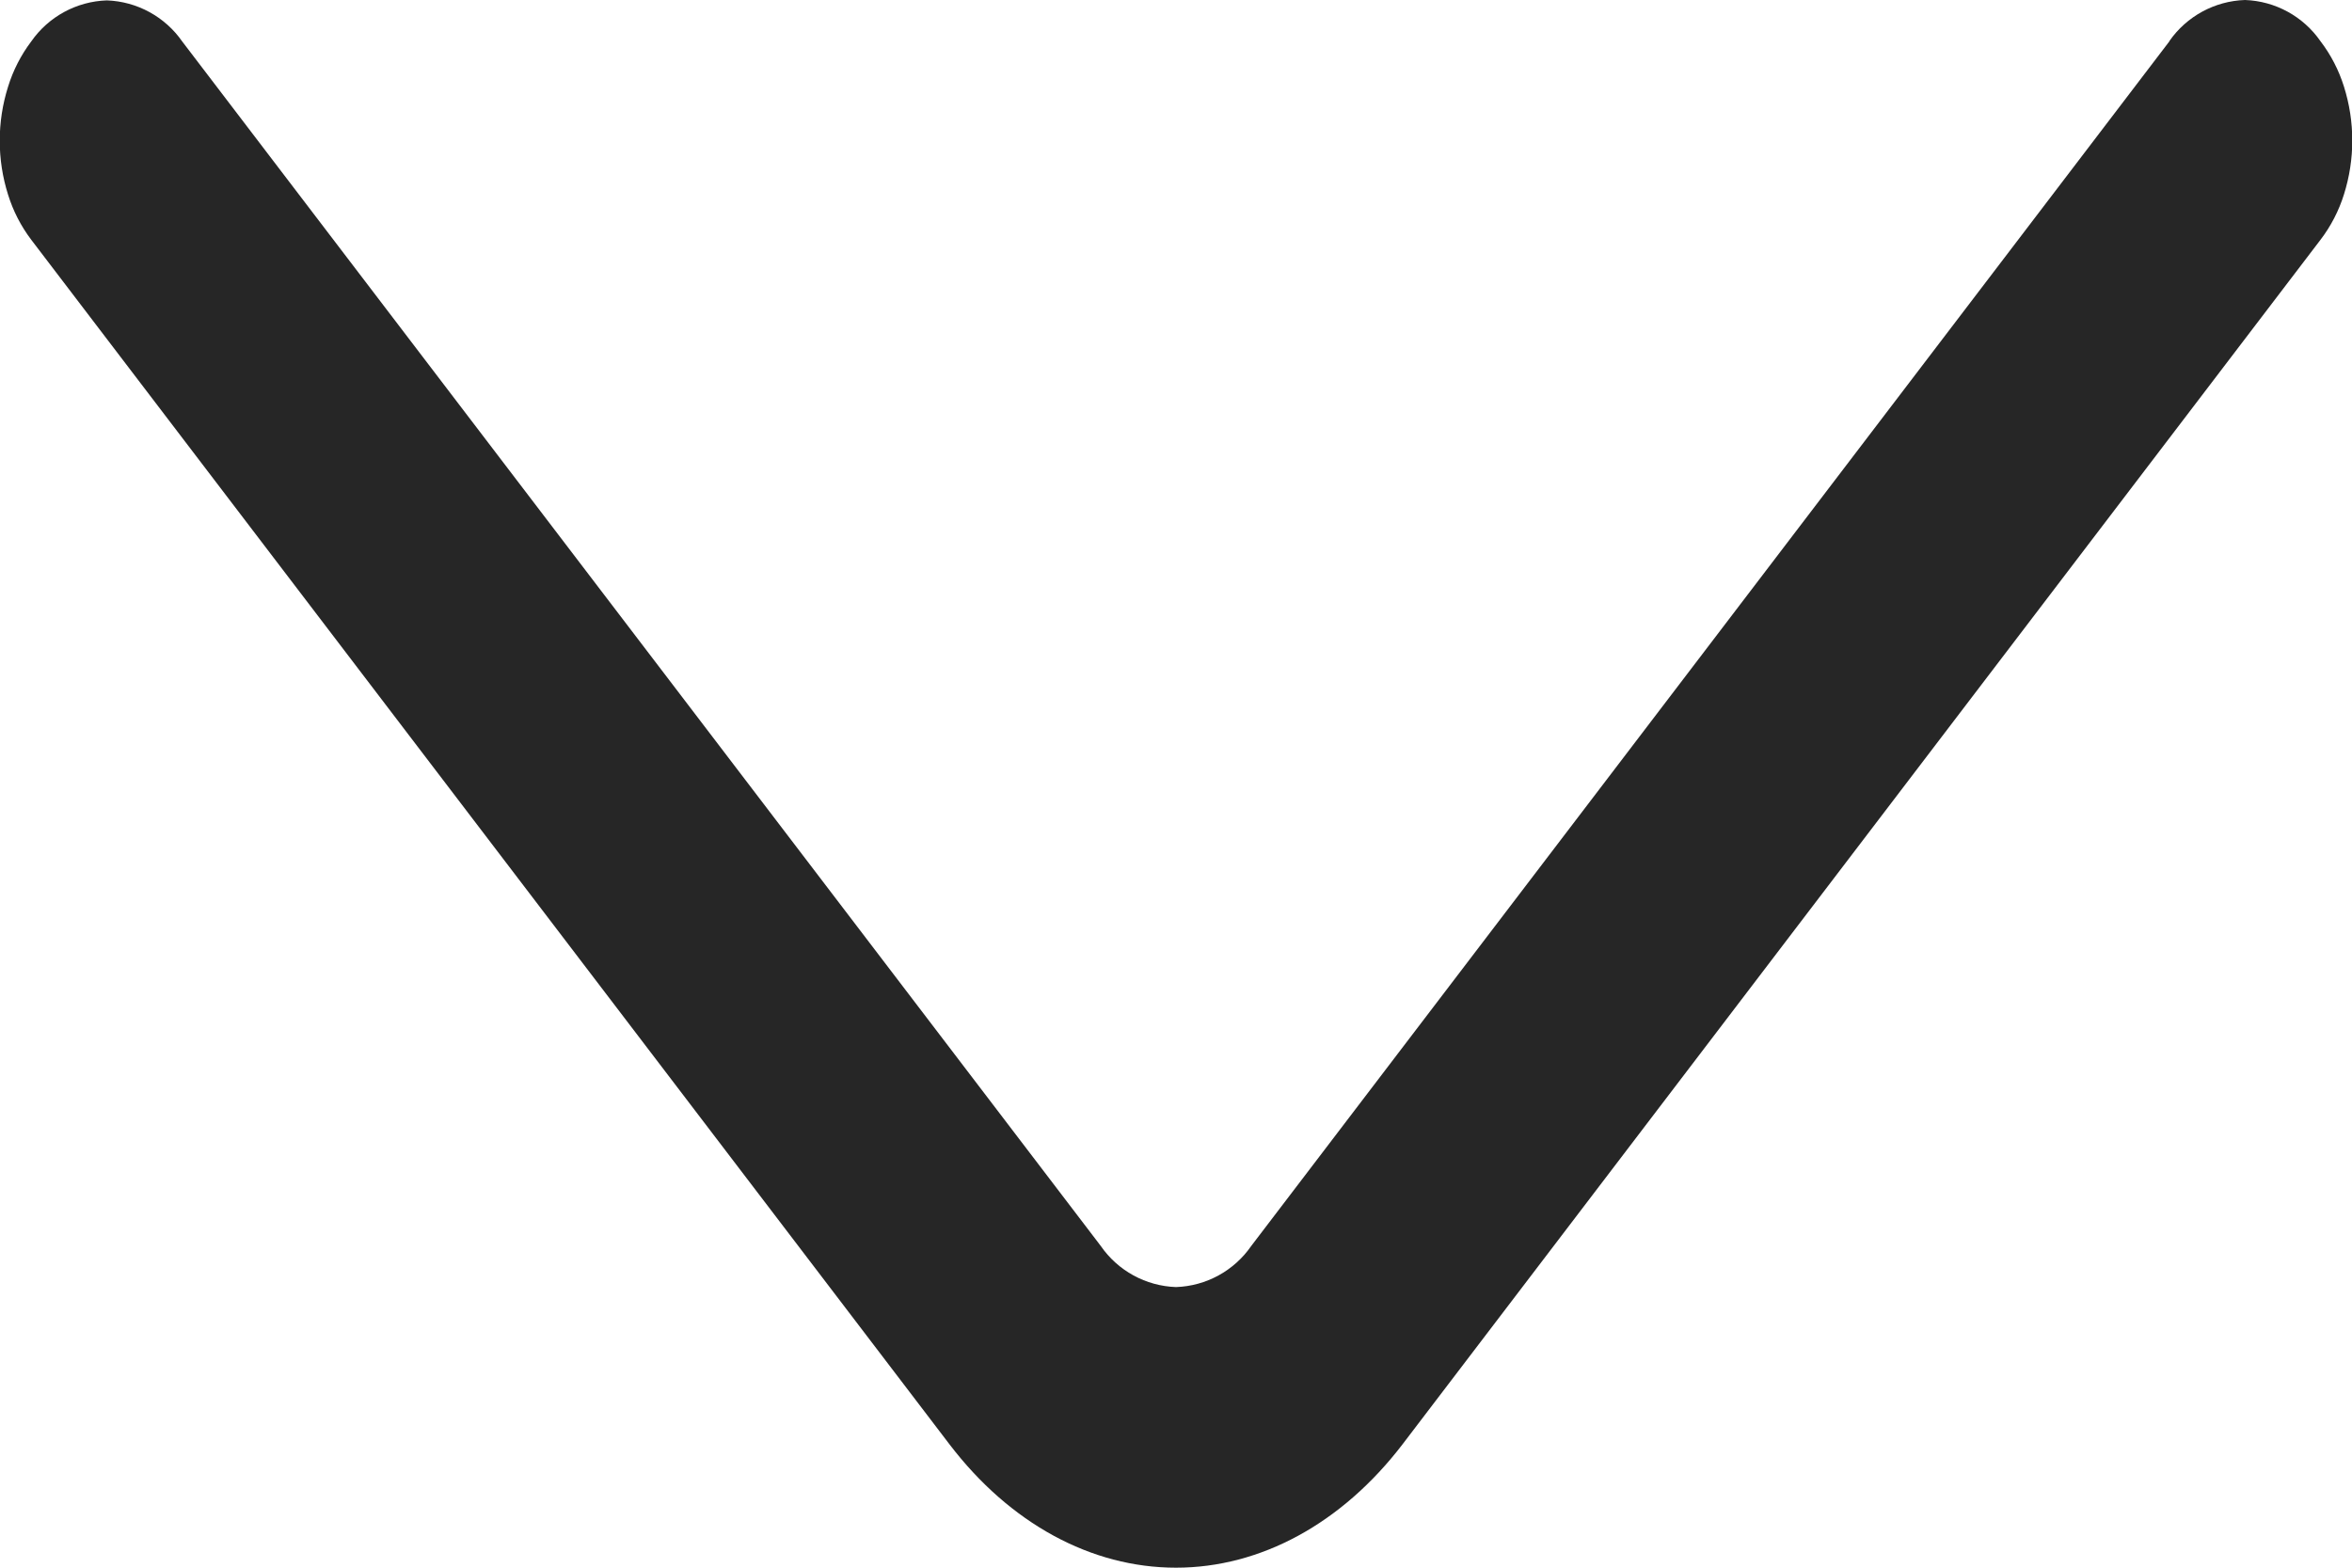
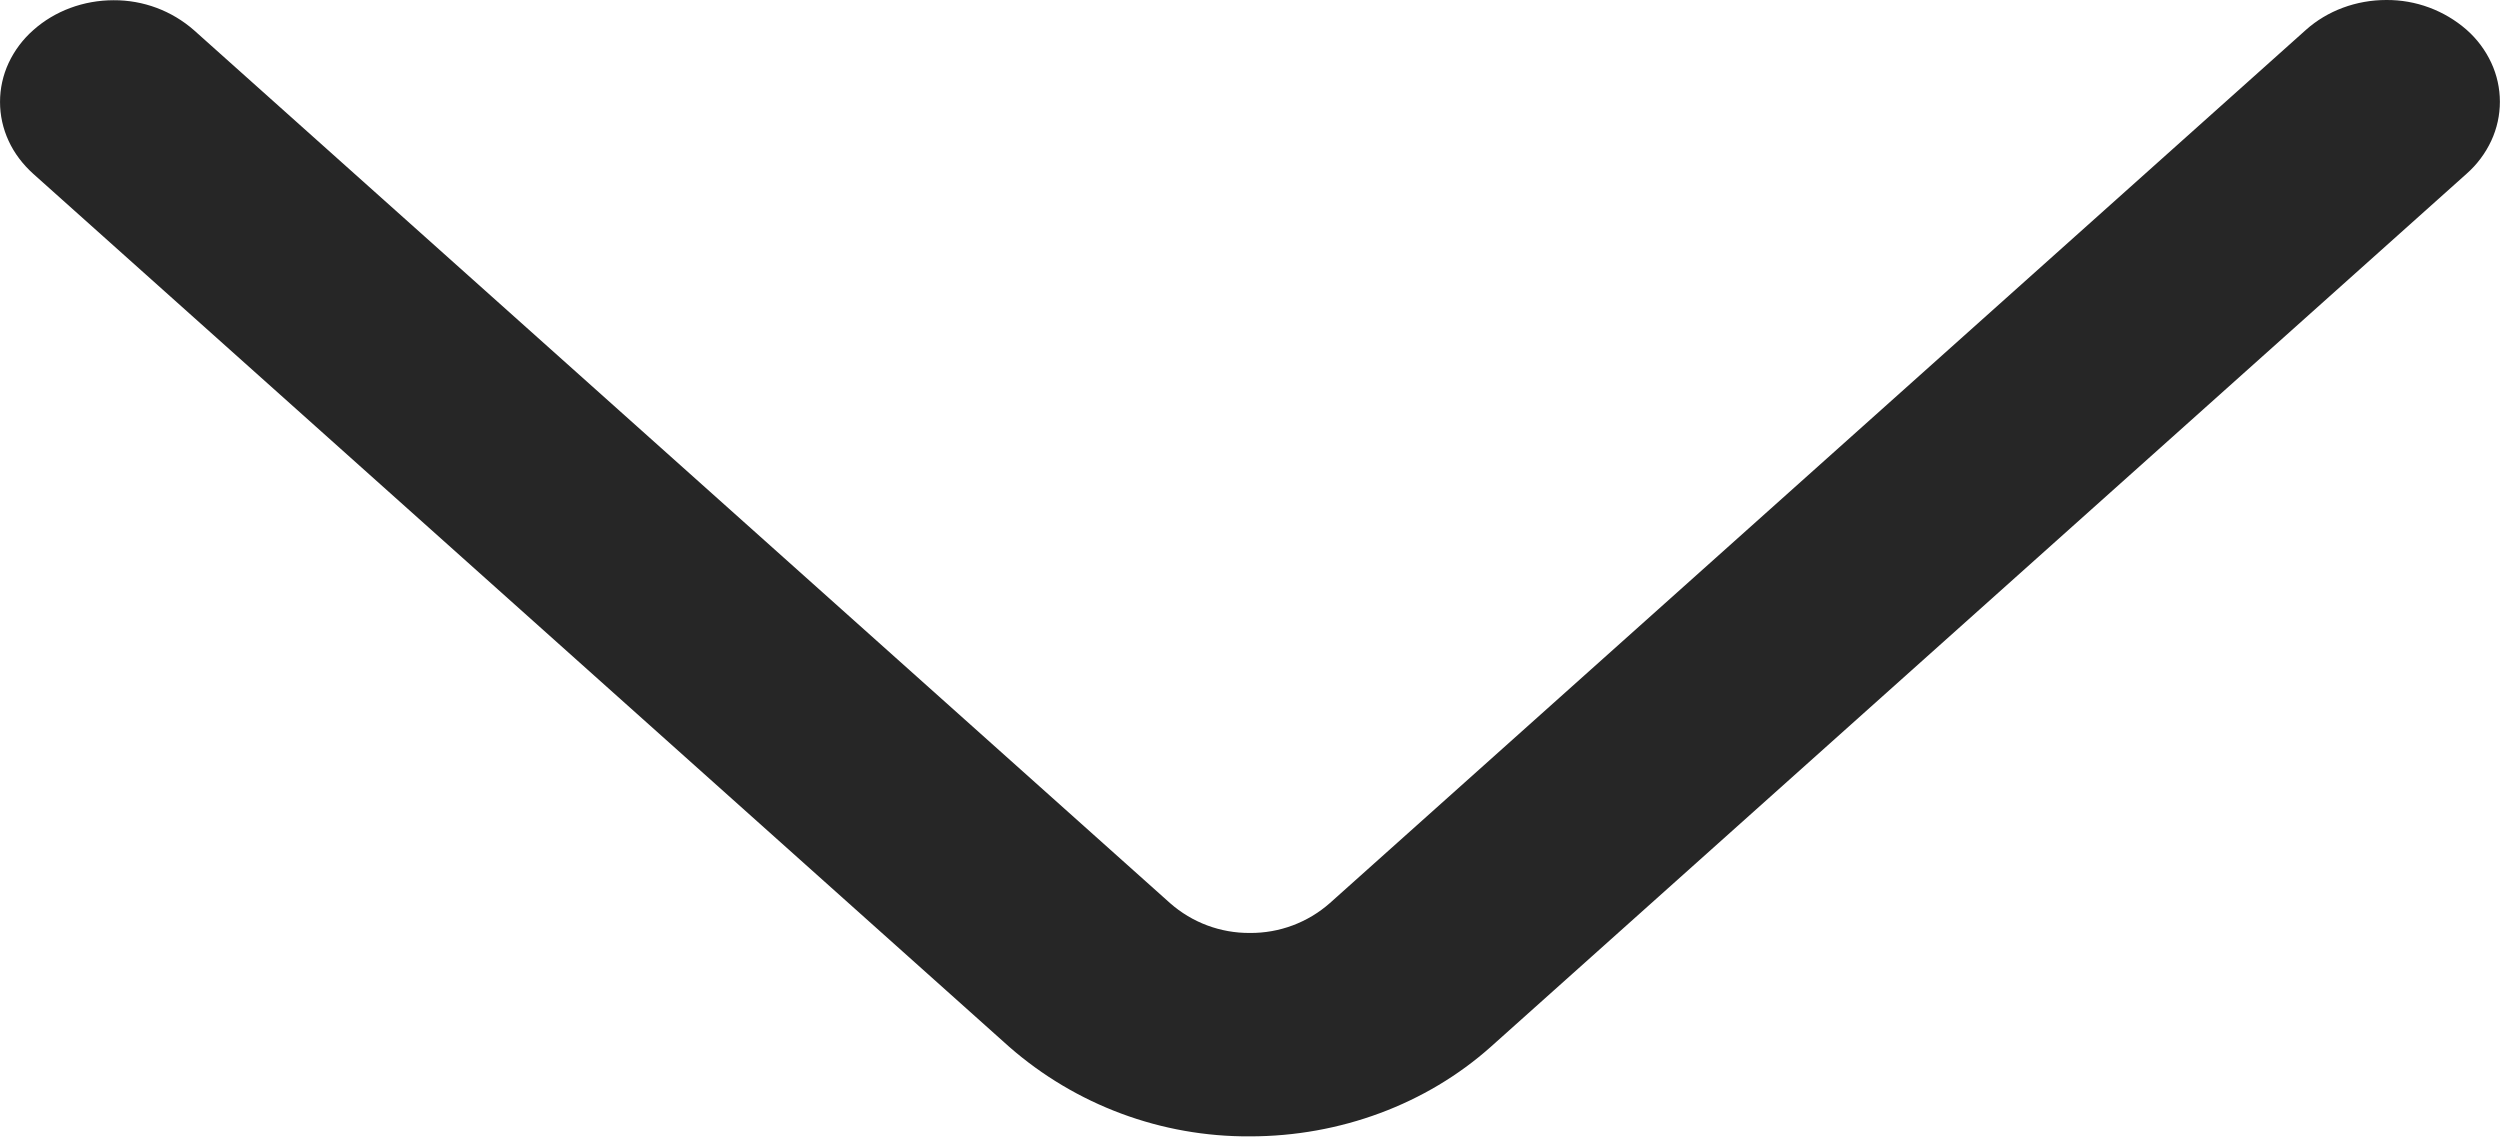
- <svg xmlns="http://www.w3.org/2000/svg" width="12" height="8" fill="none">
-   <path d="M11.069.21L6.384 6.358a.487.487 0 01-.384.21.487.487 0 01-.384-.21L.93.212a.49.49 0 00-.385-.21.49.49 0 00-.386.21.75.75 0 00-.118.231.914.914 0 000 .55.75.75 0 00.118.23L4.844 7.37C5.152 7.774 5.567 8 6 8c.432 0 .847-.226 1.156-.63l4.683-6.146a.75.75 0 00.12-.232.913.913 0 000-.55.75.75 0 00-.12-.232.49.49 0 00-.385-.21.49.49 0 00-.386.21z" fill="#262626" />
+ <svg xmlns="http://www.w3.org/2000/svg" width="22" height="10" fill="none">
+   <path d="M20.292.263l-8.589 7.684a1.05 1.05 0 01-.704.263 1.05 1.05 0 01-.703-.263L1.706.265A1.063 1.063 0 001 .002C.736.002.482.096.293.265a.885.885 0 00-.217.289.814.814 0 000 .686c.05.109.125.207.217.29L8.88 9.211A3.188 3.188 0 0011 10c.792 0 1.553-.283 2.119-.788l8.587-7.683a.885.885 0 00.217-.29.814.814 0 000-.687.885.885 0 00-.217-.29A1.063 1.063 0 0020.999 0c-.264 0-.518.094-.707.263z" fill="#262626" />
</svg>
